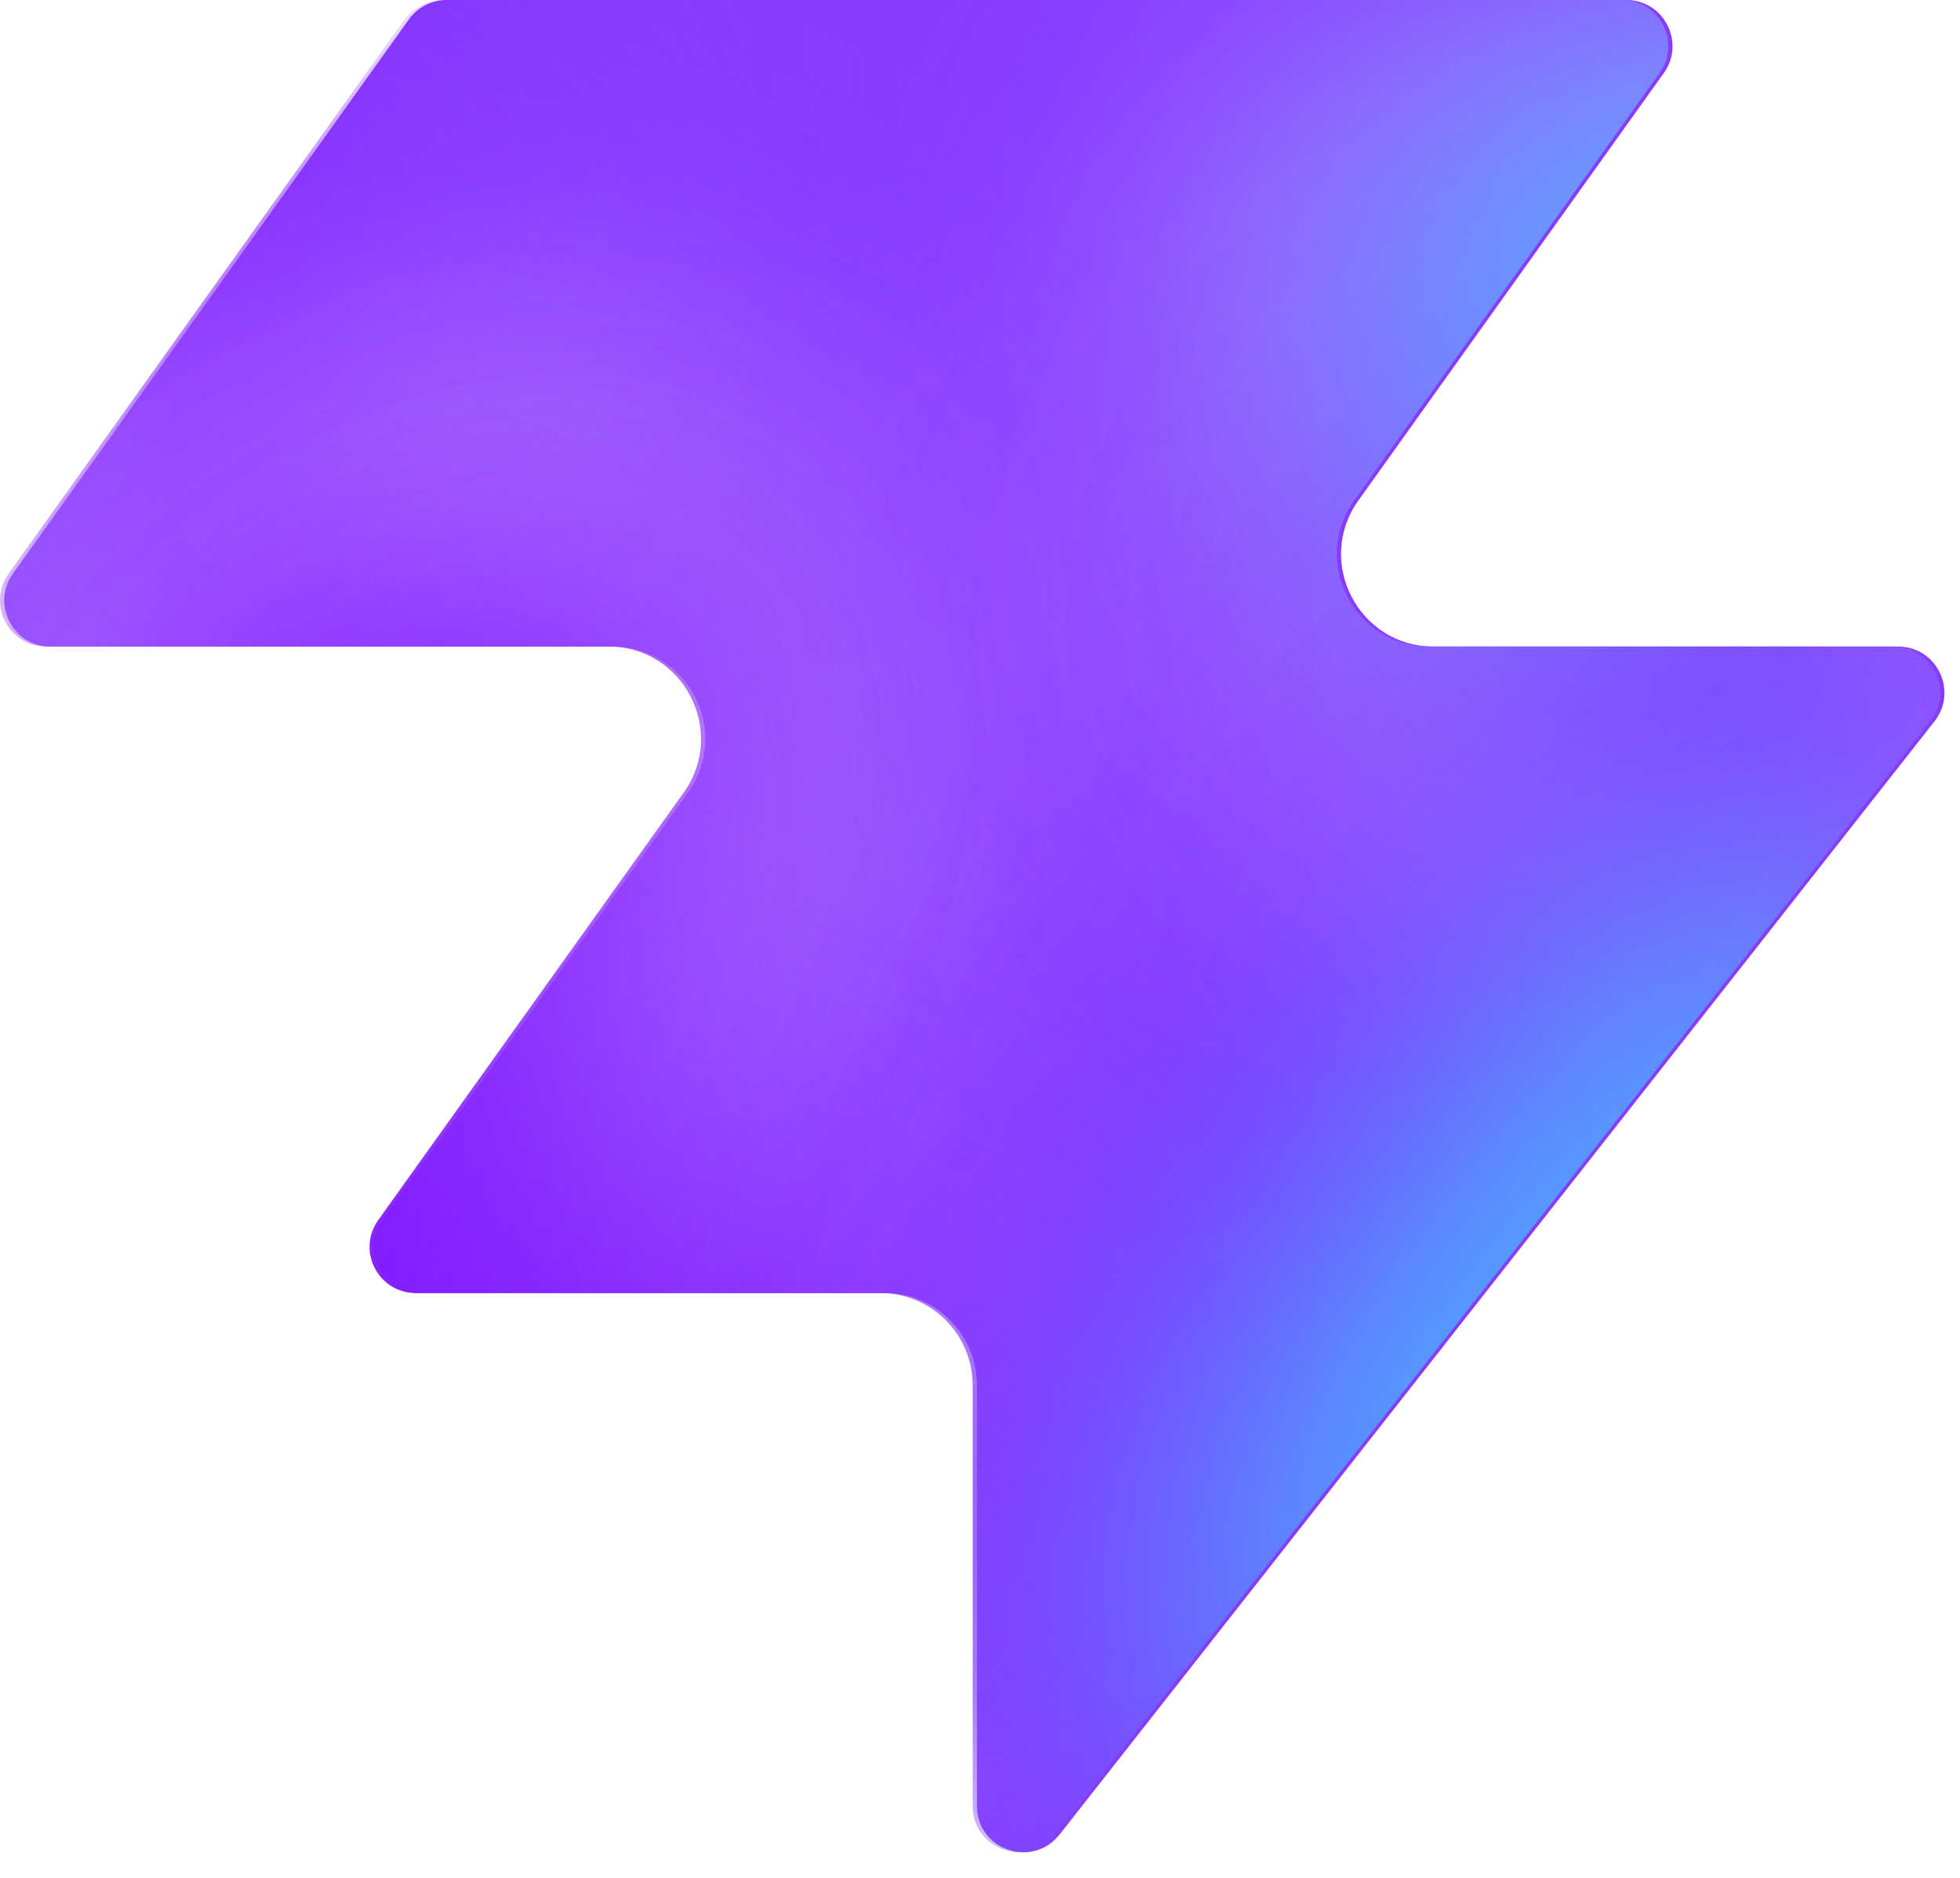
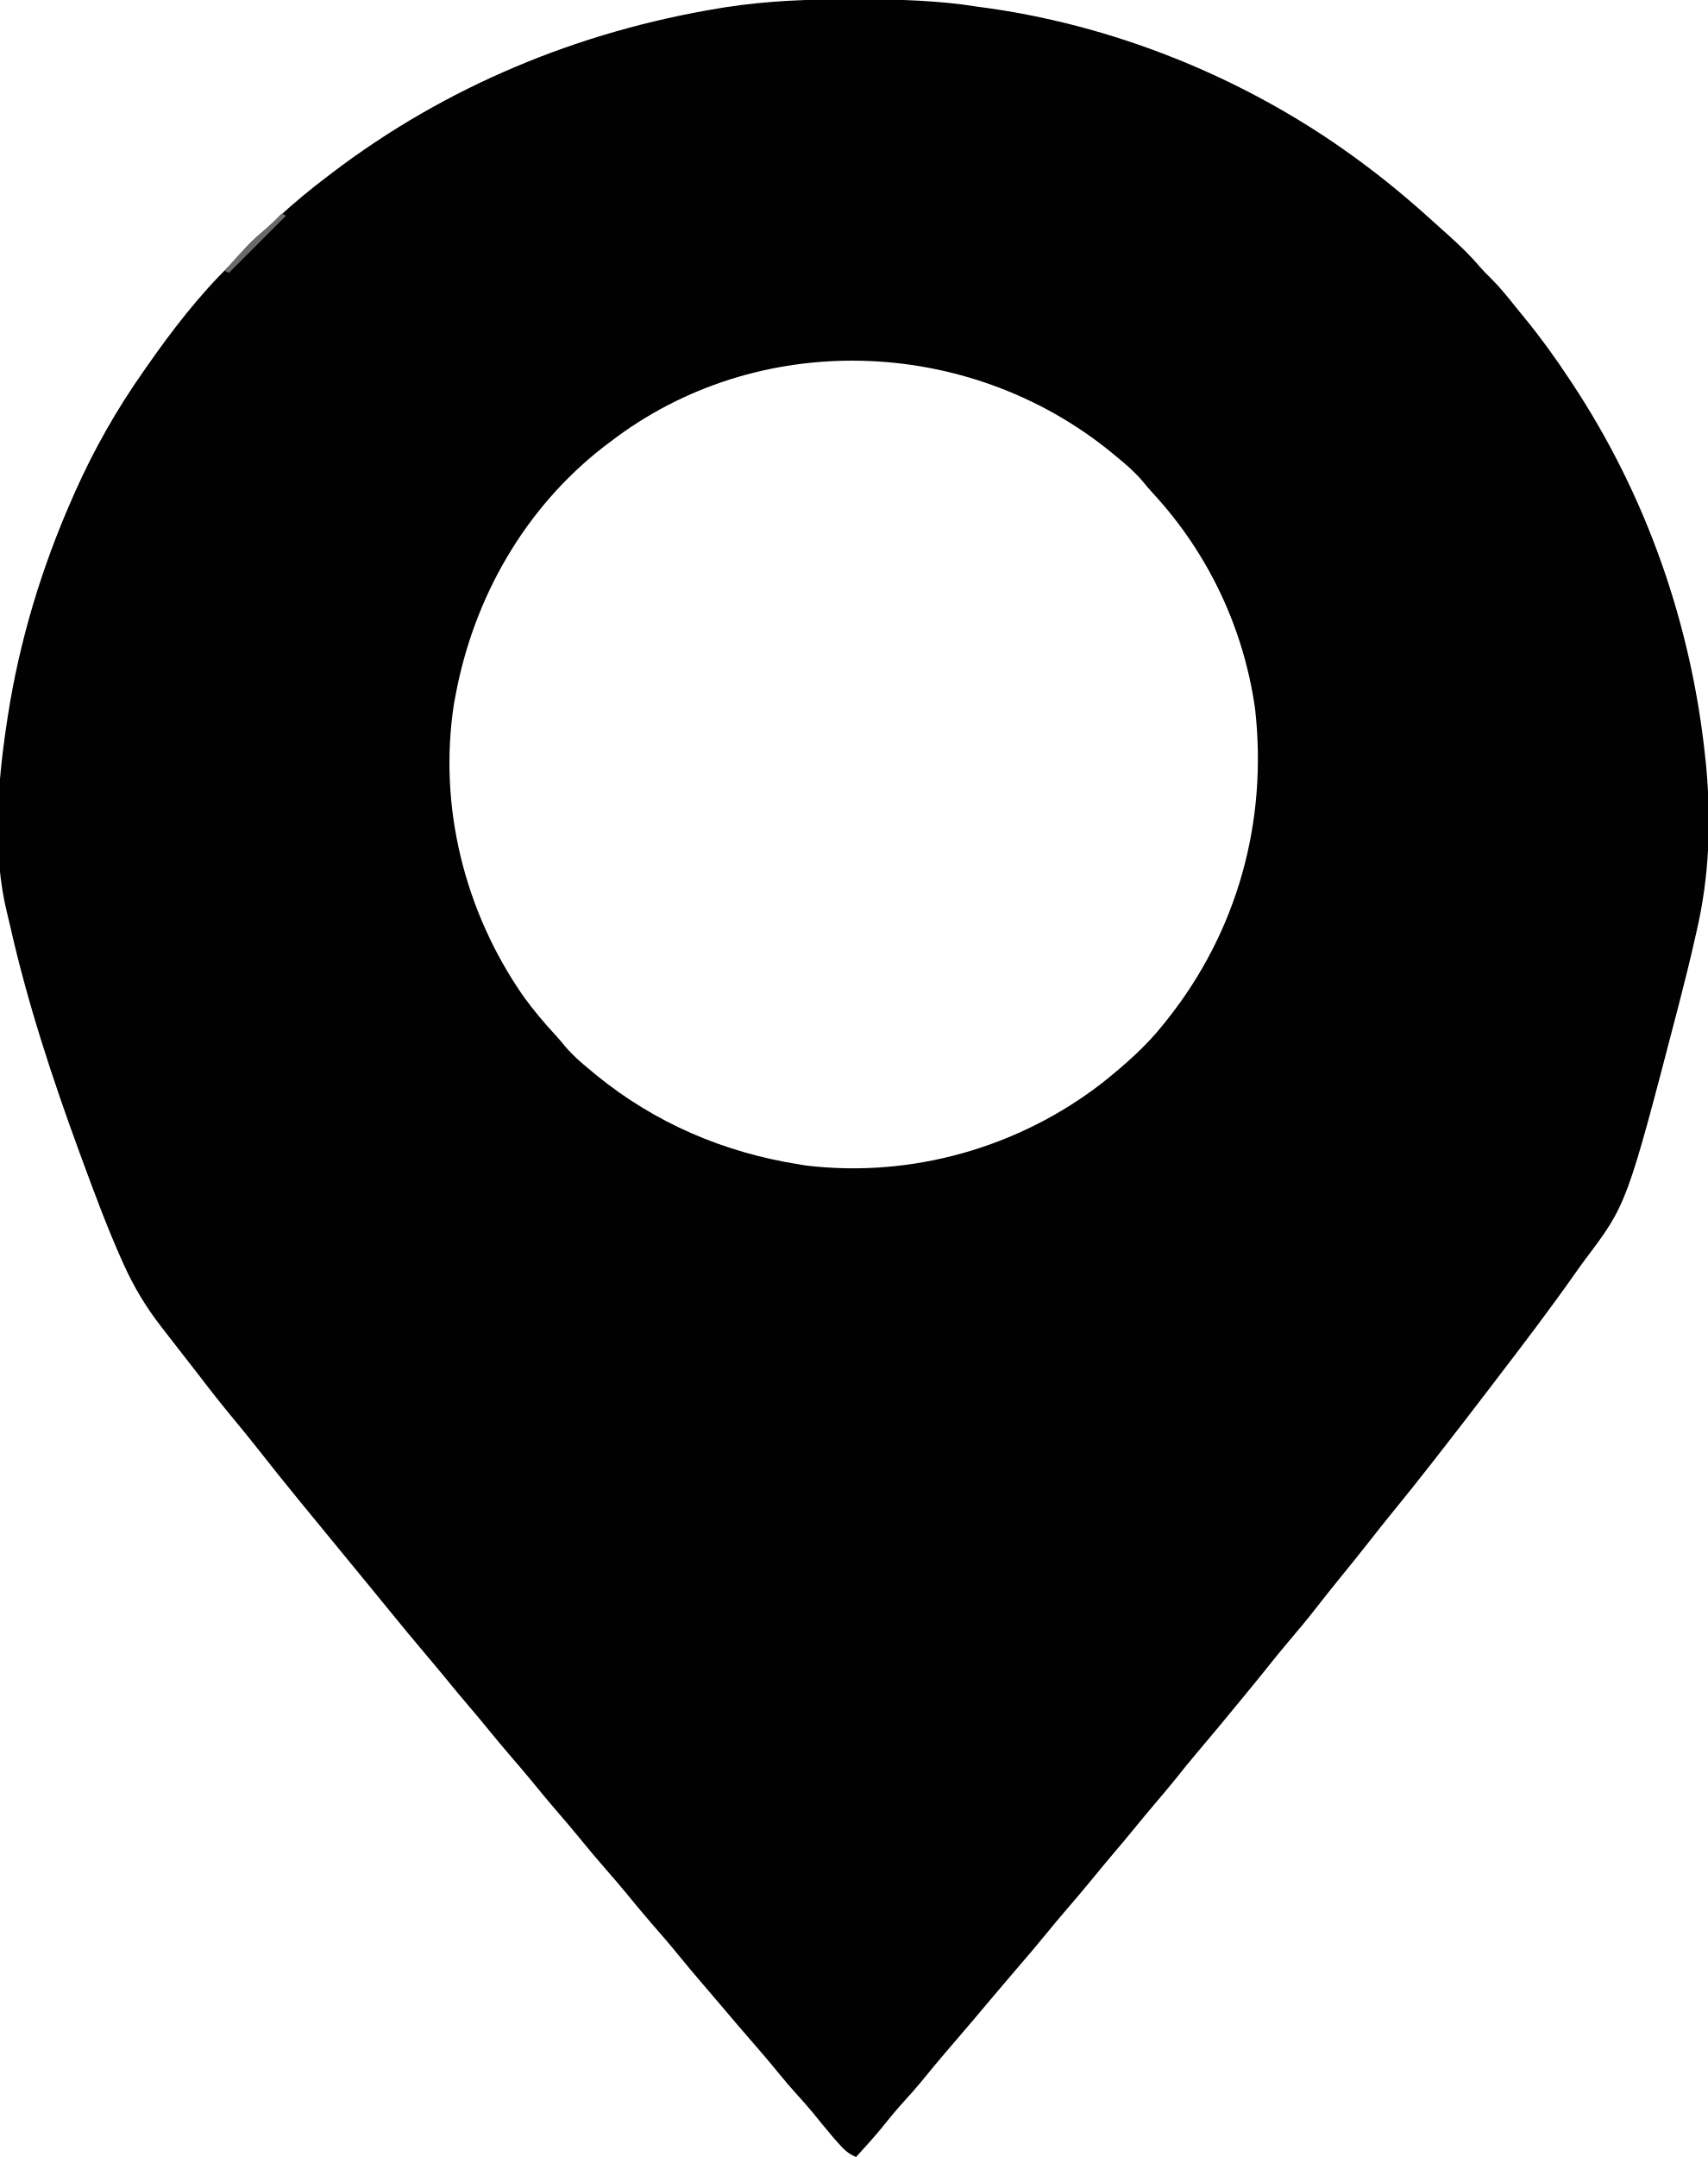
- <svg xmlns="http://www.w3.org/2000/svg" width="48" height="46" fill="none" viewBox="0 0 48 46">
-   <path fill="#863bff" d="M25.946 44.938c-.664.845-2.021.375-2.021-.698V33.937a2.26 2.26 0 0 0-2.262-2.262H10.287c-.92 0-1.456-1.04-.92-1.788l7.48-10.471c1.07-1.497 0-3.578-1.842-3.578H1.237c-.92 0-1.456-1.04-.92-1.788L10.013.474c.214-.297.556-.474.92-.474h28.894c.92 0 1.456 1.04.92 1.788l-7.48 10.471c-1.07 1.498 0 3.579 1.842 3.579h11.377c.943 0 1.473 1.088.89 1.83L25.947 44.94z" style="fill:#863bff;fill:color(display-p3 .525 .23 1);fill-opacity:1" />
-   <mask id="a" width="48" height="46" x="0" y="0" maskUnits="userSpaceOnUse" style="mask-type:alpha">
-     <path fill="#000" d="M25.842 44.938c-.664.844-2.021.375-2.021-.698V33.937a2.26 2.26 0 0 0-2.262-2.262H10.183c-.92 0-1.456-1.04-.92-1.788l7.48-10.471c1.07-1.498 0-3.579-1.842-3.579H1.133c-.92 0-1.456-1.04-.92-1.787L9.91.473c.214-.297.556-.474.92-.474h28.894c.92 0 1.456 1.04.92 1.788l-7.48 10.471c-1.07 1.498 0 3.578 1.842 3.578h11.377c.943 0 1.473 1.088.89 1.832L25.843 44.94z" style="fill:#000;fill-opacity:1" />
-   </mask>
-   <g mask="url(#a)">
-     <g filter="url(#b)">
-       <ellipse cx="5.508" cy="14.704" fill="#ede6ff" rx="5.508" ry="14.704" style="fill:#ede6ff;fill:color(display-p3 .927 .903 1);fill-opacity:1" transform="matrix(.00324 1 1 -.00324 -4.47 31.516)" />
-     </g>
-     <g filter="url(#c)">
-       <ellipse cx="10.399" cy="29.851" fill="#ede6ff" rx="10.399" ry="29.851" style="fill:#ede6ff;fill:color(display-p3 .927 .903 1);fill-opacity:1" transform="matrix(.00324 1 1 -.00324 -39.328 7.883)" />
-     </g>
-     <g filter="url(#d)">
-       <ellipse cx="5.508" cy="30.487" fill="#7e14ff" rx="5.508" ry="30.487" style="fill:#7e14ff;fill:color(display-p3 .492 .077 1);fill-opacity:1" transform="rotate(89.814 -25.913 -14.639)scale(1 -1)" />
-     </g>
-     <g filter="url(#e)">
-       <ellipse cx="5.508" cy="30.599" fill="#7e14ff" rx="5.508" ry="30.599" style="fill:#7e14ff;fill:color(display-p3 .492 .077 1);fill-opacity:1" transform="rotate(89.814 -32.644 -3.334)scale(1 -1)" />
-     </g>
-     <g filter="url(#f)">
-       <ellipse cx="5.508" cy="30.599" fill="#7e14ff" rx="5.508" ry="30.599" style="fill:#7e14ff;fill:color(display-p3 .492 .077 1);fill-opacity:1" transform="matrix(.00324 1 1 -.00324 -34.34 30.47)" />
-     </g>
-     <g filter="url(#g)">
-       <ellipse cx="14.072" cy="22.078" fill="#ede6ff" rx="14.072" ry="22.078" style="fill:#ede6ff;fill:color(display-p3 .927 .903 1);fill-opacity:1" transform="rotate(93.35 24.506 48.493)scale(-1 1)" />
-     </g>
-     <g filter="url(#h)">
-       <ellipse cx="3.47" cy="21.501" fill="#7e14ff" rx="3.47" ry="21.501" style="fill:#7e14ff;fill:color(display-p3 .492 .077 1);fill-opacity:1" transform="rotate(89.009 28.708 47.59)scale(-1 1)" />
-     </g>
-     <g filter="url(#i)">
-       <ellipse cx="3.47" cy="21.501" fill="#7e14ff" rx="3.47" ry="21.501" style="fill:#7e14ff;fill:color(display-p3 .492 .077 1);fill-opacity:1" transform="rotate(89.009 28.708 47.59)scale(-1 1)" />
-     </g>
-     <g filter="url(#j)">
-       <ellipse cx=".387" cy="8.972" fill="#7e14ff" rx="4.407" ry="29.108" style="fill:#7e14ff;fill:color(display-p3 .492 .077 1);fill-opacity:1" transform="rotate(39.51 .387 8.972)" />
-     </g>
-     <g filter="url(#k)">
-       <ellipse cx="47.523" cy="-6.092" fill="#7e14ff" rx="4.407" ry="29.108" style="fill:#7e14ff;fill:color(display-p3 .492 .077 1);fill-opacity:1" transform="rotate(37.892 47.523 -6.092)" />
-     </g>
-     <g filter="url(#l)">
-       <ellipse cx="41.412" cy="6.333" fill="#47bfff" rx="5.971" ry="9.665" style="fill:#47bfff;fill:color(display-p3 .28 .748 1);fill-opacity:1" transform="rotate(37.892 41.412 6.333)" />
-     </g>
-     <g filter="url(#m)">
-       <ellipse cx="-1.879" cy="38.332" fill="#7e14ff" rx="4.407" ry="29.108" style="fill:#7e14ff;fill:color(display-p3 .492 .077 1);fill-opacity:1" transform="rotate(37.892 -1.88 38.332)" />
-     </g>
-     <g filter="url(#n)">
-       <ellipse cx="-1.879" cy="38.332" fill="#7e14ff" rx="4.407" ry="29.108" style="fill:#7e14ff;fill:color(display-p3 .492 .077 1);fill-opacity:1" transform="rotate(37.892 -1.88 38.332)" />
-     </g>
-     <g filter="url(#o)">
-       <ellipse cx="35.651" cy="29.907" fill="#7e14ff" rx="4.407" ry="29.108" style="fill:#7e14ff;fill:color(display-p3 .492 .077 1);fill-opacity:1" transform="rotate(37.892 35.651 29.907)" />
-     </g>
-     <g filter="url(#p)">
-       <ellipse cx="38.418" cy="32.4" fill="#47bfff" rx="5.971" ry="15.297" style="fill:#47bfff;fill:color(display-p3 .28 .748 1);fill-opacity:1" transform="rotate(37.892 38.418 32.4)" />
-     </g>
-   </g>
-   <defs>
-     <filter id="b" width="60.045" height="41.654" x="-19.77" y="16.149" color-interpolation-filters="sRGB" filterUnits="userSpaceOnUse">
-       <feFlood flood-opacity="0" result="BackgroundImageFix" />
-       <feBlend in="SourceGraphic" in2="BackgroundImageFix" result="shape" />
-       <feGaussianBlur result="effect1_foregroundBlur_2002_17158" stdDeviation="7.659" />
-     </filter>
-     <filter id="c" width="90.34" height="51.437" x="-54.613" y="-7.533" color-interpolation-filters="sRGB" filterUnits="userSpaceOnUse">
-       <feFlood flood-opacity="0" result="BackgroundImageFix" />
-       <feBlend in="SourceGraphic" in2="BackgroundImageFix" result="shape" />
-       <feGaussianBlur result="effect1_foregroundBlur_2002_17158" stdDeviation="7.659" />
-     </filter>
-     <filter id="d" width="79.355" height="29.4" x="-49.64" y="2.03" color-interpolation-filters="sRGB" filterUnits="userSpaceOnUse">
-       <feFlood flood-opacity="0" result="BackgroundImageFix" />
-       <feBlend in="SourceGraphic" in2="BackgroundImageFix" result="shape" />
-       <feGaussianBlur result="effect1_foregroundBlur_2002_17158" stdDeviation="4.596" />
-     </filter>
-     <filter id="e" width="79.579" height="29.4" x="-45.045" y="20.029" color-interpolation-filters="sRGB" filterUnits="userSpaceOnUse">
-       <feFlood flood-opacity="0" result="BackgroundImageFix" />
-       <feBlend in="SourceGraphic" in2="BackgroundImageFix" result="shape" />
-       <feGaussianBlur result="effect1_foregroundBlur_2002_17158" stdDeviation="4.596" />
-     </filter>
-     <filter id="f" width="79.579" height="29.4" x="-43.513" y="21.178" color-interpolation-filters="sRGB" filterUnits="userSpaceOnUse">
-       <feFlood flood-opacity="0" result="BackgroundImageFix" />
-       <feBlend in="SourceGraphic" in2="BackgroundImageFix" result="shape" />
-       <feGaussianBlur result="effect1_foregroundBlur_2002_17158" stdDeviation="4.596" />
-     </filter>
-     <filter id="g" width="74.749" height="58.852" x="15.756" y="-17.901" color-interpolation-filters="sRGB" filterUnits="userSpaceOnUse">
-       <feFlood flood-opacity="0" result="BackgroundImageFix" />
-       <feBlend in="SourceGraphic" in2="BackgroundImageFix" result="shape" />
-       <feGaussianBlur result="effect1_foregroundBlur_2002_17158" stdDeviation="7.659" />
-     </filter>
-     <filter id="h" width="61.377" height="25.362" x="23.548" y="2.284" color-interpolation-filters="sRGB" filterUnits="userSpaceOnUse">
-       <feFlood flood-opacity="0" result="BackgroundImageFix" />
-       <feBlend in="SourceGraphic" in2="BackgroundImageFix" result="shape" />
-       <feGaussianBlur result="effect1_foregroundBlur_2002_17158" stdDeviation="4.596" />
-     </filter>
-     <filter id="i" width="61.377" height="25.362" x="23.548" y="2.284" color-interpolation-filters="sRGB" filterUnits="userSpaceOnUse">
-       <feFlood flood-opacity="0" result="BackgroundImageFix" />
-       <feBlend in="SourceGraphic" in2="BackgroundImageFix" result="shape" />
-       <feGaussianBlur result="effect1_foregroundBlur_2002_17158" stdDeviation="4.596" />
-     </filter>
-     <filter id="j" width="56.045" height="63.649" x="-27.636" y="-22.853" color-interpolation-filters="sRGB" filterUnits="userSpaceOnUse">
-       <feFlood flood-opacity="0" result="BackgroundImageFix" />
-       <feBlend in="SourceGraphic" in2="BackgroundImageFix" result="shape" />
-       <feGaussianBlur result="effect1_foregroundBlur_2002_17158" stdDeviation="4.596" />
-     </filter>
-     <filter id="k" width="54.814" height="64.646" x="20.116" y="-38.415" color-interpolation-filters="sRGB" filterUnits="userSpaceOnUse">
-       <feFlood flood-opacity="0" result="BackgroundImageFix" />
-       <feBlend in="SourceGraphic" in2="BackgroundImageFix" result="shape" />
-       <feGaussianBlur result="effect1_foregroundBlur_2002_17158" stdDeviation="4.596" />
-     </filter>
-     <filter id="l" width="33.541" height="35.313" x="24.641" y="-11.323" color-interpolation-filters="sRGB" filterUnits="userSpaceOnUse">
-       <feFlood flood-opacity="0" result="BackgroundImageFix" />
-       <feBlend in="SourceGraphic" in2="BackgroundImageFix" result="shape" />
-       <feGaussianBlur result="effect1_foregroundBlur_2002_17158" stdDeviation="4.596" />
-     </filter>
-     <filter id="m" width="54.814" height="64.646" x="-29.286" y="6.009" color-interpolation-filters="sRGB" filterUnits="userSpaceOnUse">
-       <feFlood flood-opacity="0" result="BackgroundImageFix" />
-       <feBlend in="SourceGraphic" in2="BackgroundImageFix" result="shape" />
-       <feGaussianBlur result="effect1_foregroundBlur_2002_17158" stdDeviation="4.596" />
-     </filter>
-     <filter id="n" width="54.814" height="64.646" x="-29.286" y="6.009" color-interpolation-filters="sRGB" filterUnits="userSpaceOnUse">
-       <feFlood flood-opacity="0" result="BackgroundImageFix" />
-       <feBlend in="SourceGraphic" in2="BackgroundImageFix" result="shape" />
-       <feGaussianBlur result="effect1_foregroundBlur_2002_17158" stdDeviation="4.596" />
-     </filter>
-     <filter id="o" width="54.814" height="64.646" x="8.244" y="-2.416" color-interpolation-filters="sRGB" filterUnits="userSpaceOnUse">
-       <feFlood flood-opacity="0" result="BackgroundImageFix" />
-       <feBlend in="SourceGraphic" in2="BackgroundImageFix" result="shape" />
-       <feGaussianBlur result="effect1_foregroundBlur_2002_17158" stdDeviation="4.596" />
-     </filter>
-     <filter id="p" width="39.409" height="43.623" x="18.713" y="10.588" color-interpolation-filters="sRGB" filterUnits="userSpaceOnUse">
-       <feFlood flood-opacity="0" result="BackgroundImageFix" />
-       <feBlend in="SourceGraphic" in2="BackgroundImageFix" result="shape" />
-       <feGaussianBlur result="effect1_foregroundBlur_2002_17158" stdDeviation="4.596" />
-     </filter>
-   </defs>
+ <svg xmlns="http://www.w3.org/2000/svg" version="1.1" width="776" height="980">
+   <path d="M0 0 C1.854 0.002 1.854 0.002 3.746 0.005 C21.527 0.043 38.852 0.536 56.438 3.312 C58.39 3.584 60.343 3.853 62.297 4.121 C122.957 12.887 182.38 37.703 231.438 74.312 C232.019 74.744 232.6 75.175 233.199 75.619 C245.166 84.533 256.42 94.261 267.438 104.312 C268.45 105.221 269.463 106.128 270.477 107.035 C275.573 111.619 280.458 116.233 284.871 121.496 C286.437 123.312 288.087 124.962 289.812 126.625 C293.943 130.701 297.53 135.175 301.147 139.706 C302.517 141.411 303.904 143.103 305.293 144.793 C312.525 153.64 319.152 162.772 325.438 172.312 C326.141 173.371 326.141 173.371 326.858 174.45 C360.711 225.659 381.185 284.283 387.438 345.312 C387.53 346.196 387.623 347.08 387.719 347.991 C390.12 373.339 389.221 398.503 383.438 423.312 C383.159 424.551 382.88 425.79 382.593 427.066 C380.378 436.859 377.962 446.594 375.438 456.312 C375.237 457.084 375.037 457.856 374.831 458.651 C351.72 547.426 351.72 547.426 332.784 572.517 C331.081 574.788 329.451 577.107 327.82 579.43 C316.718 595.183 305.052 610.534 293.336 625.832 C291.564 628.147 289.795 630.466 288.027 632.785 C280.23 643.012 272.353 653.176 264.438 663.312 C263.95 663.938 263.463 664.563 262.961 665.207 C257.151 672.66 251.248 680.03 245.273 687.352 C241.782 691.637 238.339 695.956 234.938 700.312 C230.457 706.051 225.882 711.706 221.278 717.345 C217.736 721.69 214.256 726.077 210.812 730.5 C206.781 735.673 202.614 740.709 198.355 745.696 C194.945 749.693 191.641 753.763 188.375 757.879 C185.226 761.834 182.016 765.74 178.807 769.646 C177.82 770.846 176.835 772.047 175.85 773.249 C169.356 781.165 162.836 789.054 156.2 796.851 C152.893 800.746 149.7 804.719 146.527 808.723 C143.605 812.344 140.589 815.882 137.574 819.426 C134.657 822.858 131.781 826.318 128.938 829.812 C125.189 834.418 121.367 838.955 117.521 843.479 C114.642 846.872 111.805 850.295 109 853.75 C105.042 858.614 100.972 863.371 96.879 868.121 C93.848 871.645 90.868 875.203 87.938 878.812 C83.548 884.216 79.021 889.493 74.48 894.77 C71.595 898.124 68.731 901.495 65.875 904.875 C65.425 905.408 64.974 905.941 64.51 906.49 C63.152 908.097 61.795 909.705 60.438 911.312 C58.626 913.459 56.813 915.605 55 917.75 C54.55 918.282 54.1 918.815 53.637 919.363 C49.712 924.002 45.748 928.607 41.784 933.214 C38.718 936.787 35.714 940.403 32.75 944.062 C29.2 948.438 25.482 952.618 21.688 956.781 C18.58 960.277 15.663 963.915 12.723 967.551 C9.099 971.93 5.279 976.126 1.438 980.312 C-2.16 978.817 -4.193 976.785 -6.75 973.875 C-7.931 972.531 -7.931 972.531 -9.137 971.16 C-12.256 967.499 -15.287 963.771 -18.312 960.031 C-20.498 957.391 -22.754 954.845 -25.062 952.312 C-28.085 948.993 -30.988 945.615 -33.812 942.125 C-37.973 936.986 -42.28 931.989 -46.622 927.003 C-50.609 922.422 -54.55 917.805 -58.464 913.161 C-61.847 909.149 -65.264 905.165 -68.688 901.188 C-72.181 897.126 -75.627 893.037 -79 888.875 C-83.143 883.769 -87.445 878.814 -91.765 873.86 C-95.667 869.375 -99.447 864.808 -103.188 860.188 C-106.087 856.677 -109.07 853.244 -112.062 849.812 C-116.558 844.657 -120.949 839.437 -125.254 834.121 C-127.976 830.81 -130.764 827.559 -133.562 824.312 C-137.862 819.323 -142.067 814.27 -146.219 809.156 C-148.956 805.836 -151.754 802.572 -154.562 799.312 C-158.882 794.299 -163.113 789.227 -167.285 784.09 C-169.845 780.969 -172.448 777.888 -175.062 774.812 C-179.184 769.963 -183.232 765.061 -187.25 760.125 C-189.824 756.995 -192.438 753.901 -195.062 750.812 C-199.968 745.037 -204.781 739.191 -209.562 733.312 C-211.062 731.479 -212.562 729.645 -214.062 727.812 C-216.255 725.134 -218.447 722.454 -220.637 719.773 C-225.266 714.109 -229.911 708.458 -234.562 702.812 C-239.909 696.323 -245.248 689.828 -250.562 683.312 C-251.045 682.721 -251.528 682.13 -252.026 681.521 C-258.2 673.962 -264.325 666.372 -270.325 658.675 C-274.012 653.966 -277.809 649.354 -281.625 644.75 C-286.963 638.304 -292.127 631.764 -297.192 625.101 C-299.335 622.304 -301.512 619.533 -303.685 616.759 C-306.089 613.684 -308.478 610.599 -310.864 607.51 C-311.95 606.105 -313.039 604.702 -314.132 603.303 C-321.256 594.154 -326.833 584.9 -331.562 574.312 C-331.872 573.623 -332.182 572.934 -332.501 572.223 C-339.179 557.193 -344.892 541.745 -350.562 526.312 C-350.817 525.62 -351.072 524.927 -351.334 524.214 C-363.675 490.553 -375.003 456.242 -382.896 421.238 C-383.322 419.369 -383.765 417.504 -384.229 415.645 C-391.11 388.124 -388.743 357.101 -384.562 329.312 C-384.391 328.168 -384.219 327.024 -384.042 325.845 C-378.684 291.281 -368.673 258.278 -354.562 226.312 C-354.195 225.479 -353.828 224.646 -353.45 223.787 C-344.944 204.689 -334.584 186.414 -322.562 169.312 C-322.16 168.732 -321.757 168.152 -321.342 167.555 C-309.687 150.784 -297.03 134.288 -282.32 120.07 C-280.459 118.209 -278.765 116.257 -277.062 114.25 C-274.227 110.964 -271.216 108.144 -267.906 105.344 C-265.573 103.322 -263.324 101.223 -261.078 99.105 C-253.91 92.366 -246.409 86.241 -238.562 80.312 C-237.491 79.496 -237.491 79.496 -236.398 78.664 C-184.786 39.448 -124.564 14.568 -60.688 4.062 C-59.775 3.911 -58.863 3.76 -57.924 3.604 C-38.644 0.616 -19.485 -0.058 0 0 Z M-110.562 201.312 C-111.444 201.971 -112.326 202.63 -113.234 203.309 C-149.144 231.22 -172.305 271.868 -180.562 316.312 C-180.789 317.511 -181.016 318.71 -181.25 319.945 C-188.521 366.702 -176.392 414.886 -149.375 453.434 C-145.09 459.274 -140.53 464.75 -135.617 470.07 C-133.846 472.004 -132.165 473.975 -130.5 476 C-127.193 479.862 -123.485 483.088 -119.562 486.312 C-118.552 487.149 -117.541 487.986 -116.5 488.848 C-89.779 510.605 -58.521 523.931 -24.562 529.312 C-22.847 529.589 -22.847 529.589 -21.098 529.871 C26.651 535.546 75.274 521.762 113.182 492.422 C123.328 484.359 133.42 475.541 141.438 465.312 C141.855 464.791 142.273 464.269 142.704 463.731 C174.8 423.431 188.542 373.589 182.789 322.418 C177.619 285.721 161.523 251.693 136.457 224.52 C134.698 222.598 133.029 220.636 131.375 218.625 C128.068 214.763 124.36 211.537 120.438 208.312 C119.427 207.476 118.416 206.639 117.375 205.777 C52.209 152.715 -43.527 149.52 -110.562 201.312 Z " fill="#010101" transform="translate(387.5625,-0.3125)" />
+   <path d="M0 0 C0.66 0.33 1.32 0.66 2 1 C-6.58 9.58 -15.16 18.16 -24 27 C-24.66 26.67 -25.32 26.34 -26 26 C-14.087 12.796 -14.087 12.796 -7.758 7.5 C-5.01 5.155 -2.522 2.585 0 0 Z " fill="#696969" transform="translate(128,97)" />
</svg>
